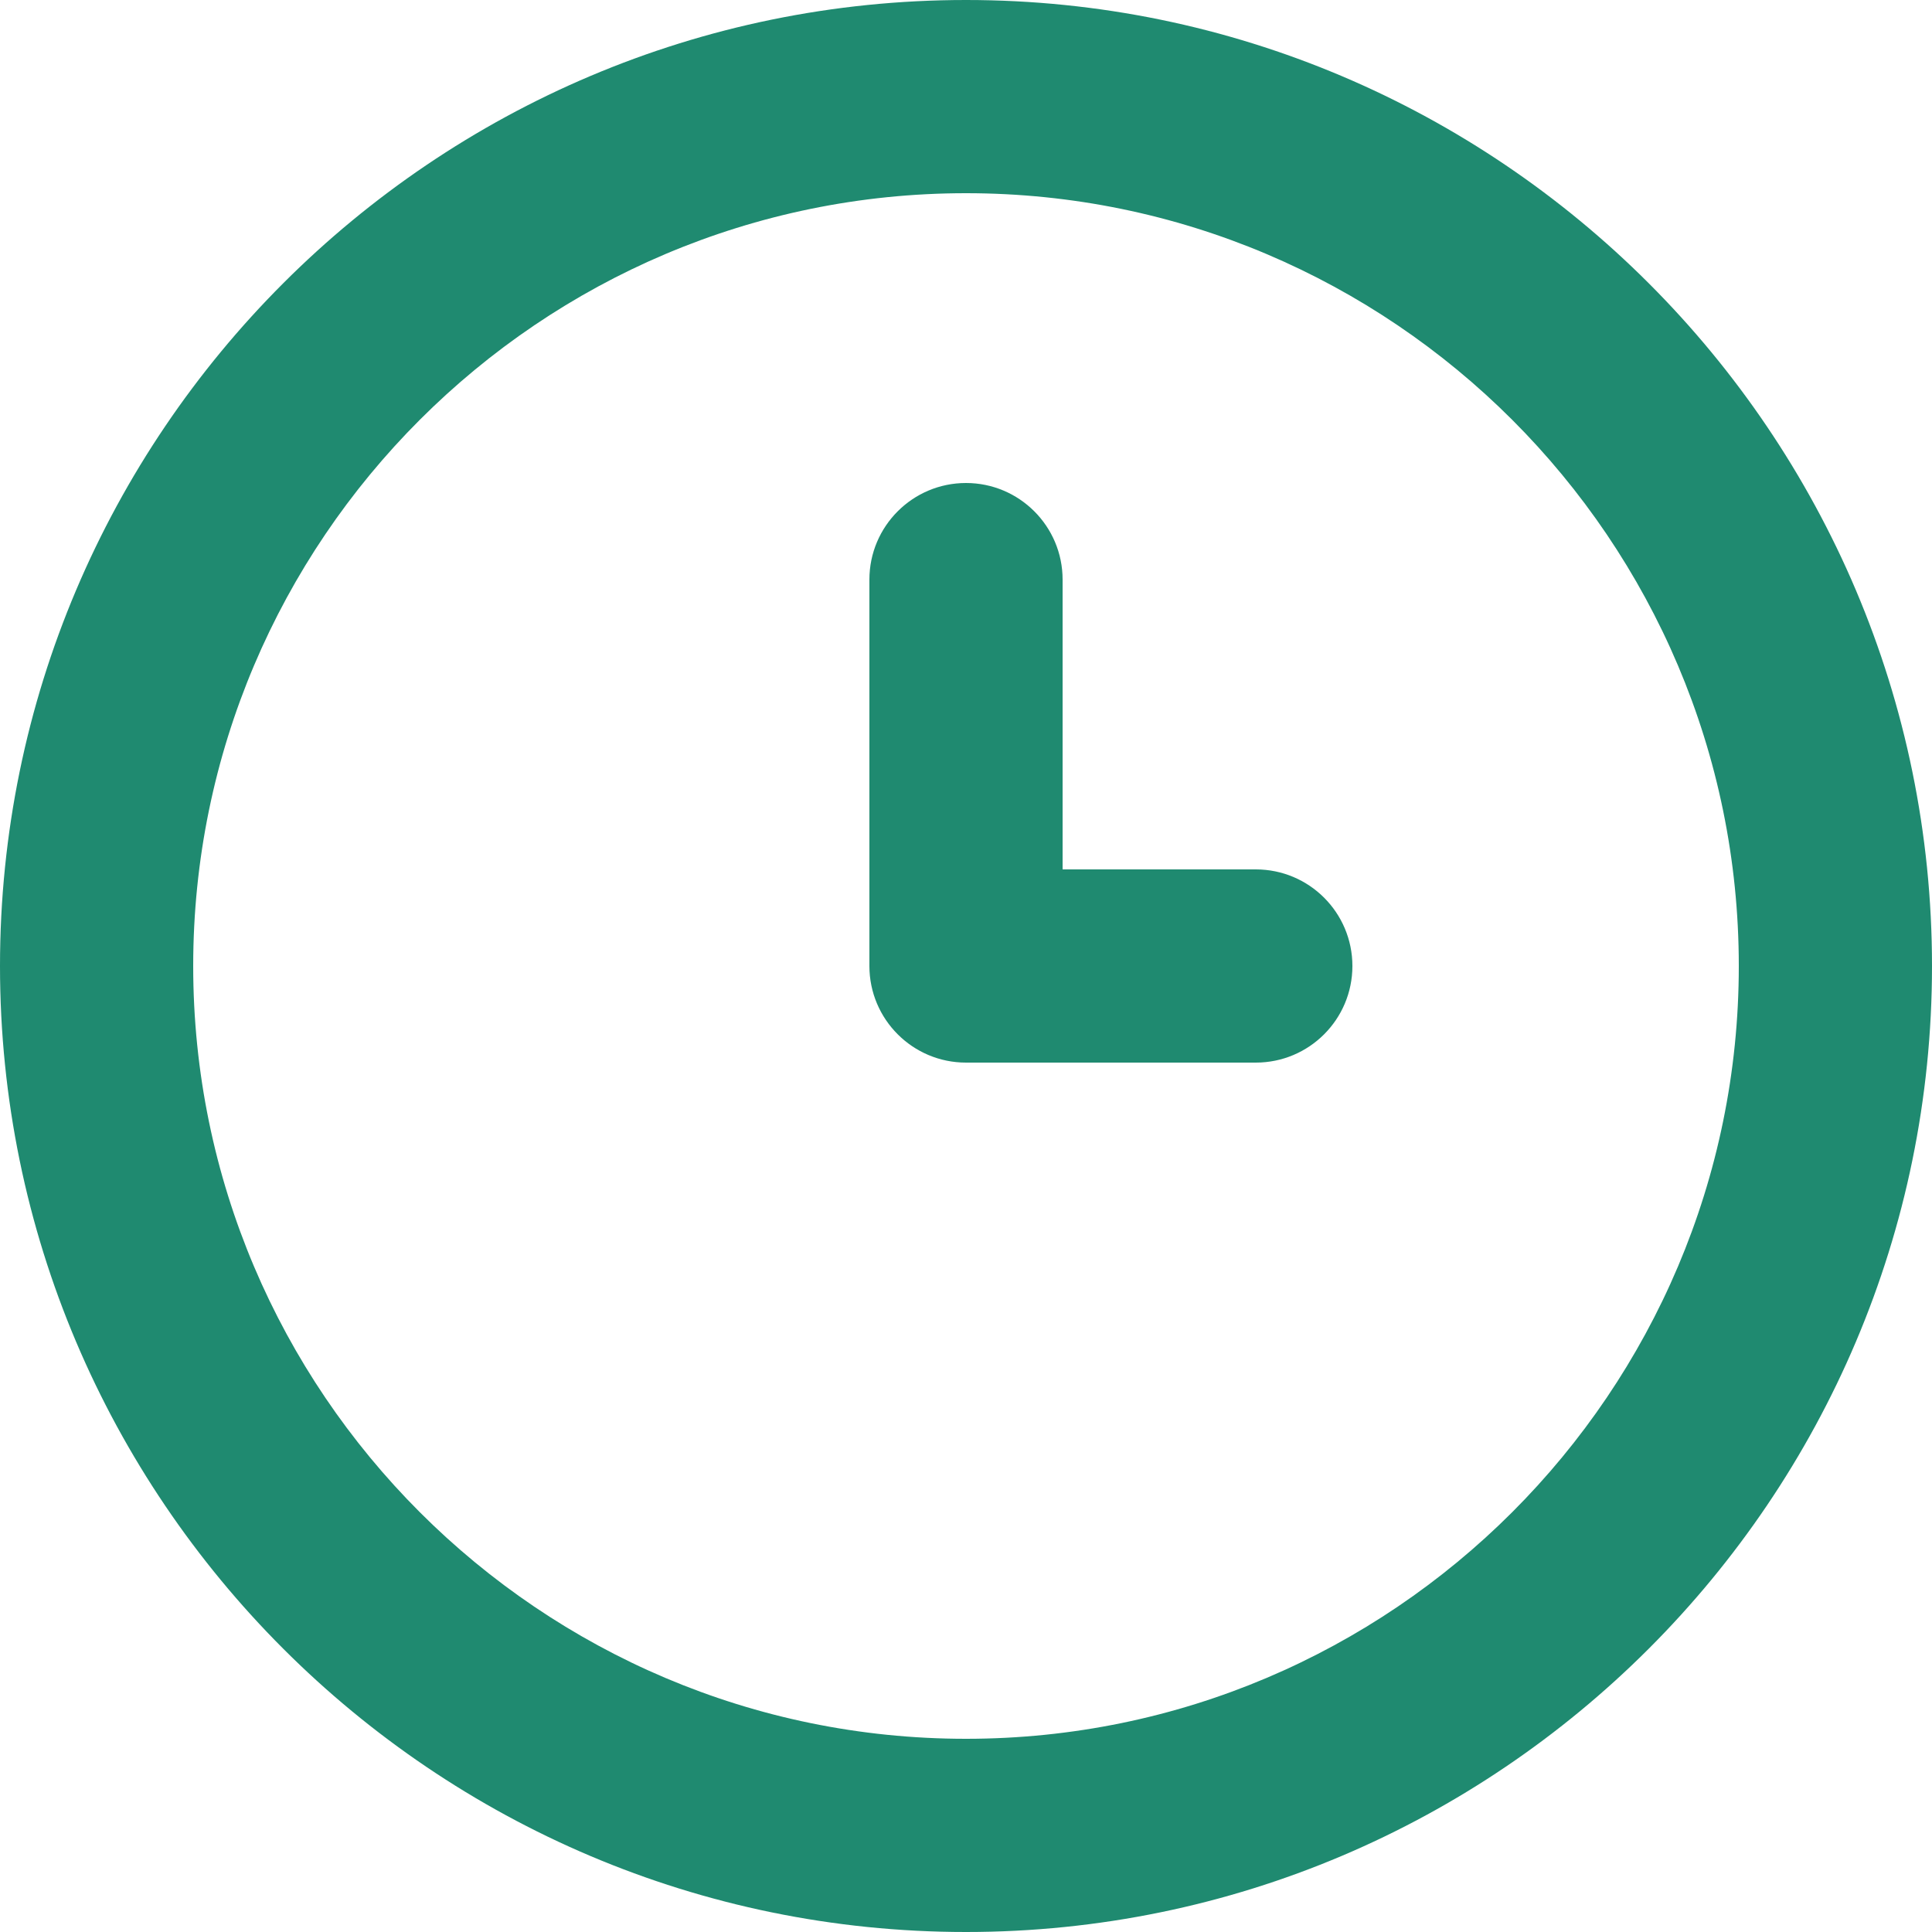
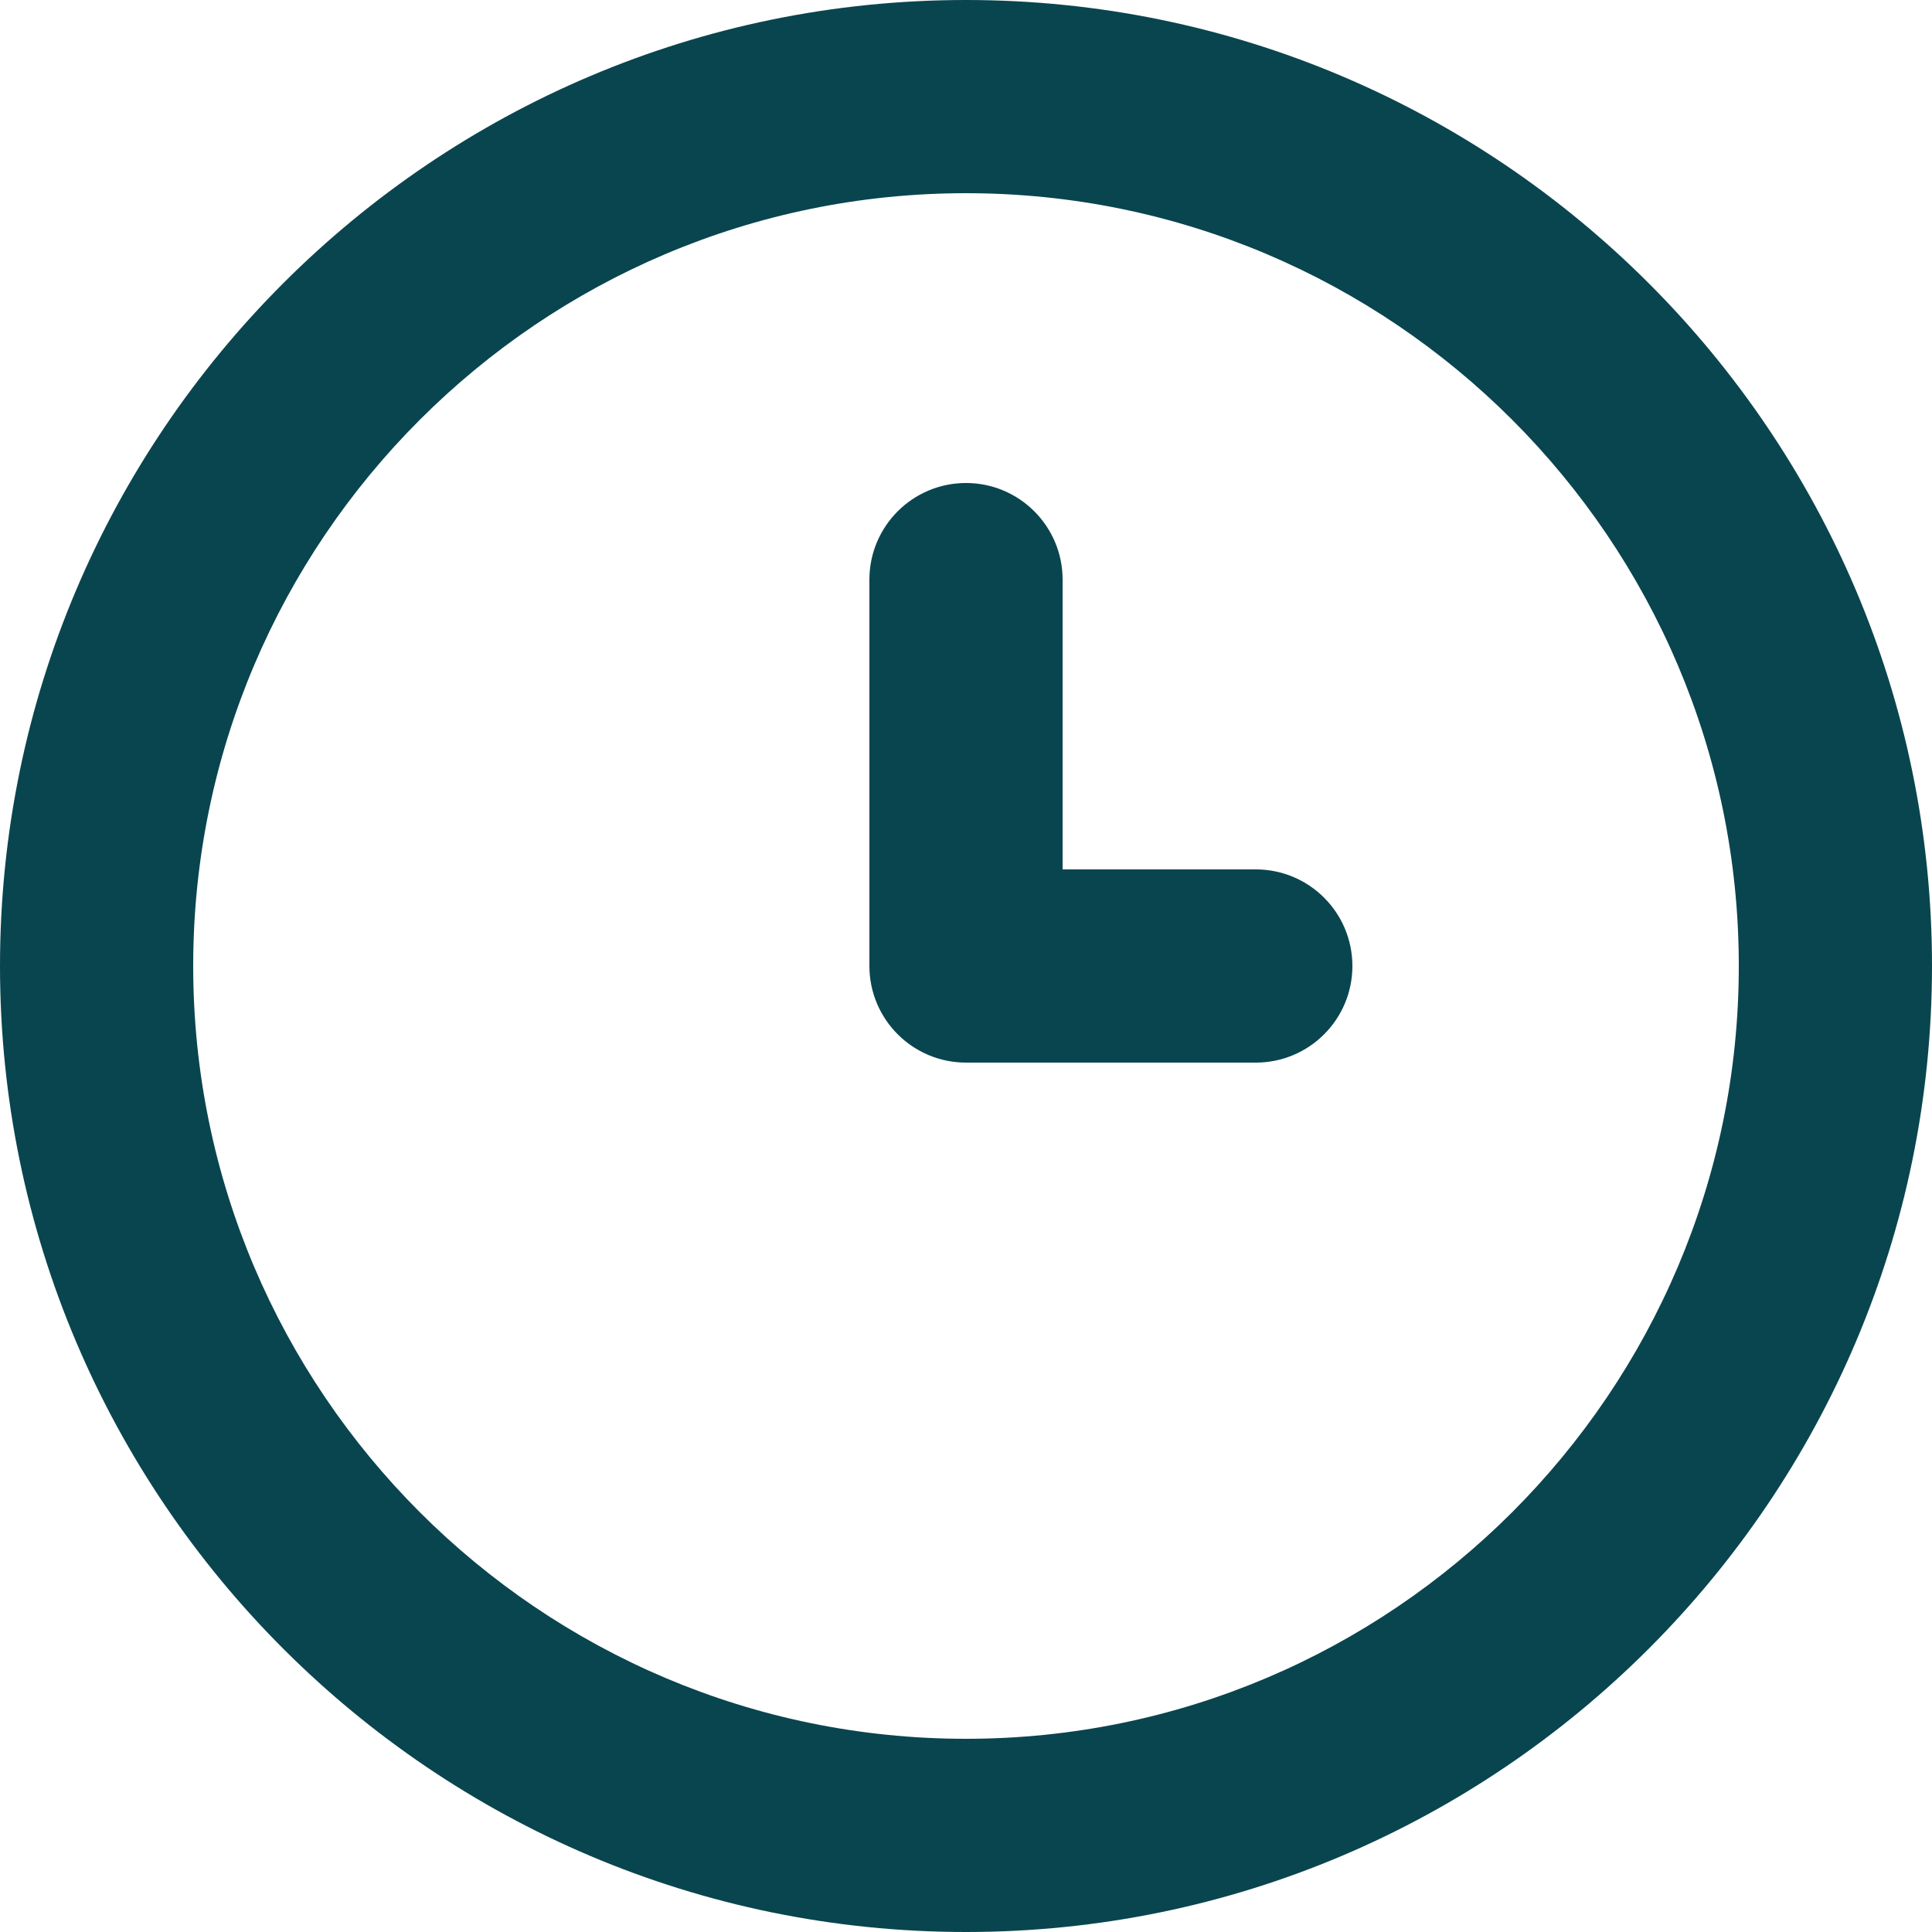
<svg xmlns="http://www.w3.org/2000/svg" width="25" height="25" viewBox="0 0 25 25" fill="none">
-   <path d="M12.5 0C5.607 0 0 5.607 0 12.5C0 19.392 5.607 25 12.5 25C19.392 25 25 19.392 25 12.5C25 5.607 19.392 0 12.5 0ZM12.5 22.5C6.986 22.5 2.5 18.014 2.5 12.5C2.5 6.986 6.986 2.5 12.5 2.5C18.014 2.5 22.5 6.986 22.5 12.5C22.5 18.014 18.014 22.5 12.5 22.5ZM17.5 12.5C17.5 13.19 16.941 13.75 16.25 13.75H12.5C11.81 13.75 11.25 13.19 11.25 12.5V7.5C11.25 6.81 11.81 6.25 12.5 6.25C13.19 6.25 13.75 6.81 13.75 7.5V11.25H16.25C16.941 11.25 17.5 11.81 17.5 12.5Z" fill="#1F8A70" />
+   <path d="M12.5 0C5.607 0 0 5.607 0 12.5C0 19.392 5.607 25 12.5 25C19.392 25 25 19.392 25 12.5C25 5.607 19.392 0 12.5 0ZM12.5 22.5C6.986 22.5 2.5 18.014 2.5 12.5C2.5 6.986 6.986 2.5 12.5 2.5C18.014 2.5 22.5 6.986 22.5 12.5C22.5 18.014 18.014 22.5 12.5 22.5ZM17.5 12.5C17.5 13.19 16.941 13.75 16.25 13.75H12.5C11.81 13.75 11.25 13.19 11.25 12.5V7.5C11.25 6.81 11.81 6.25 12.5 6.25C13.19 6.25 13.75 6.81 13.75 7.5V11.25H16.25C16.941 11.25 17.5 11.81 17.5 12.5Z" fill="#09454f" />
</svg>
